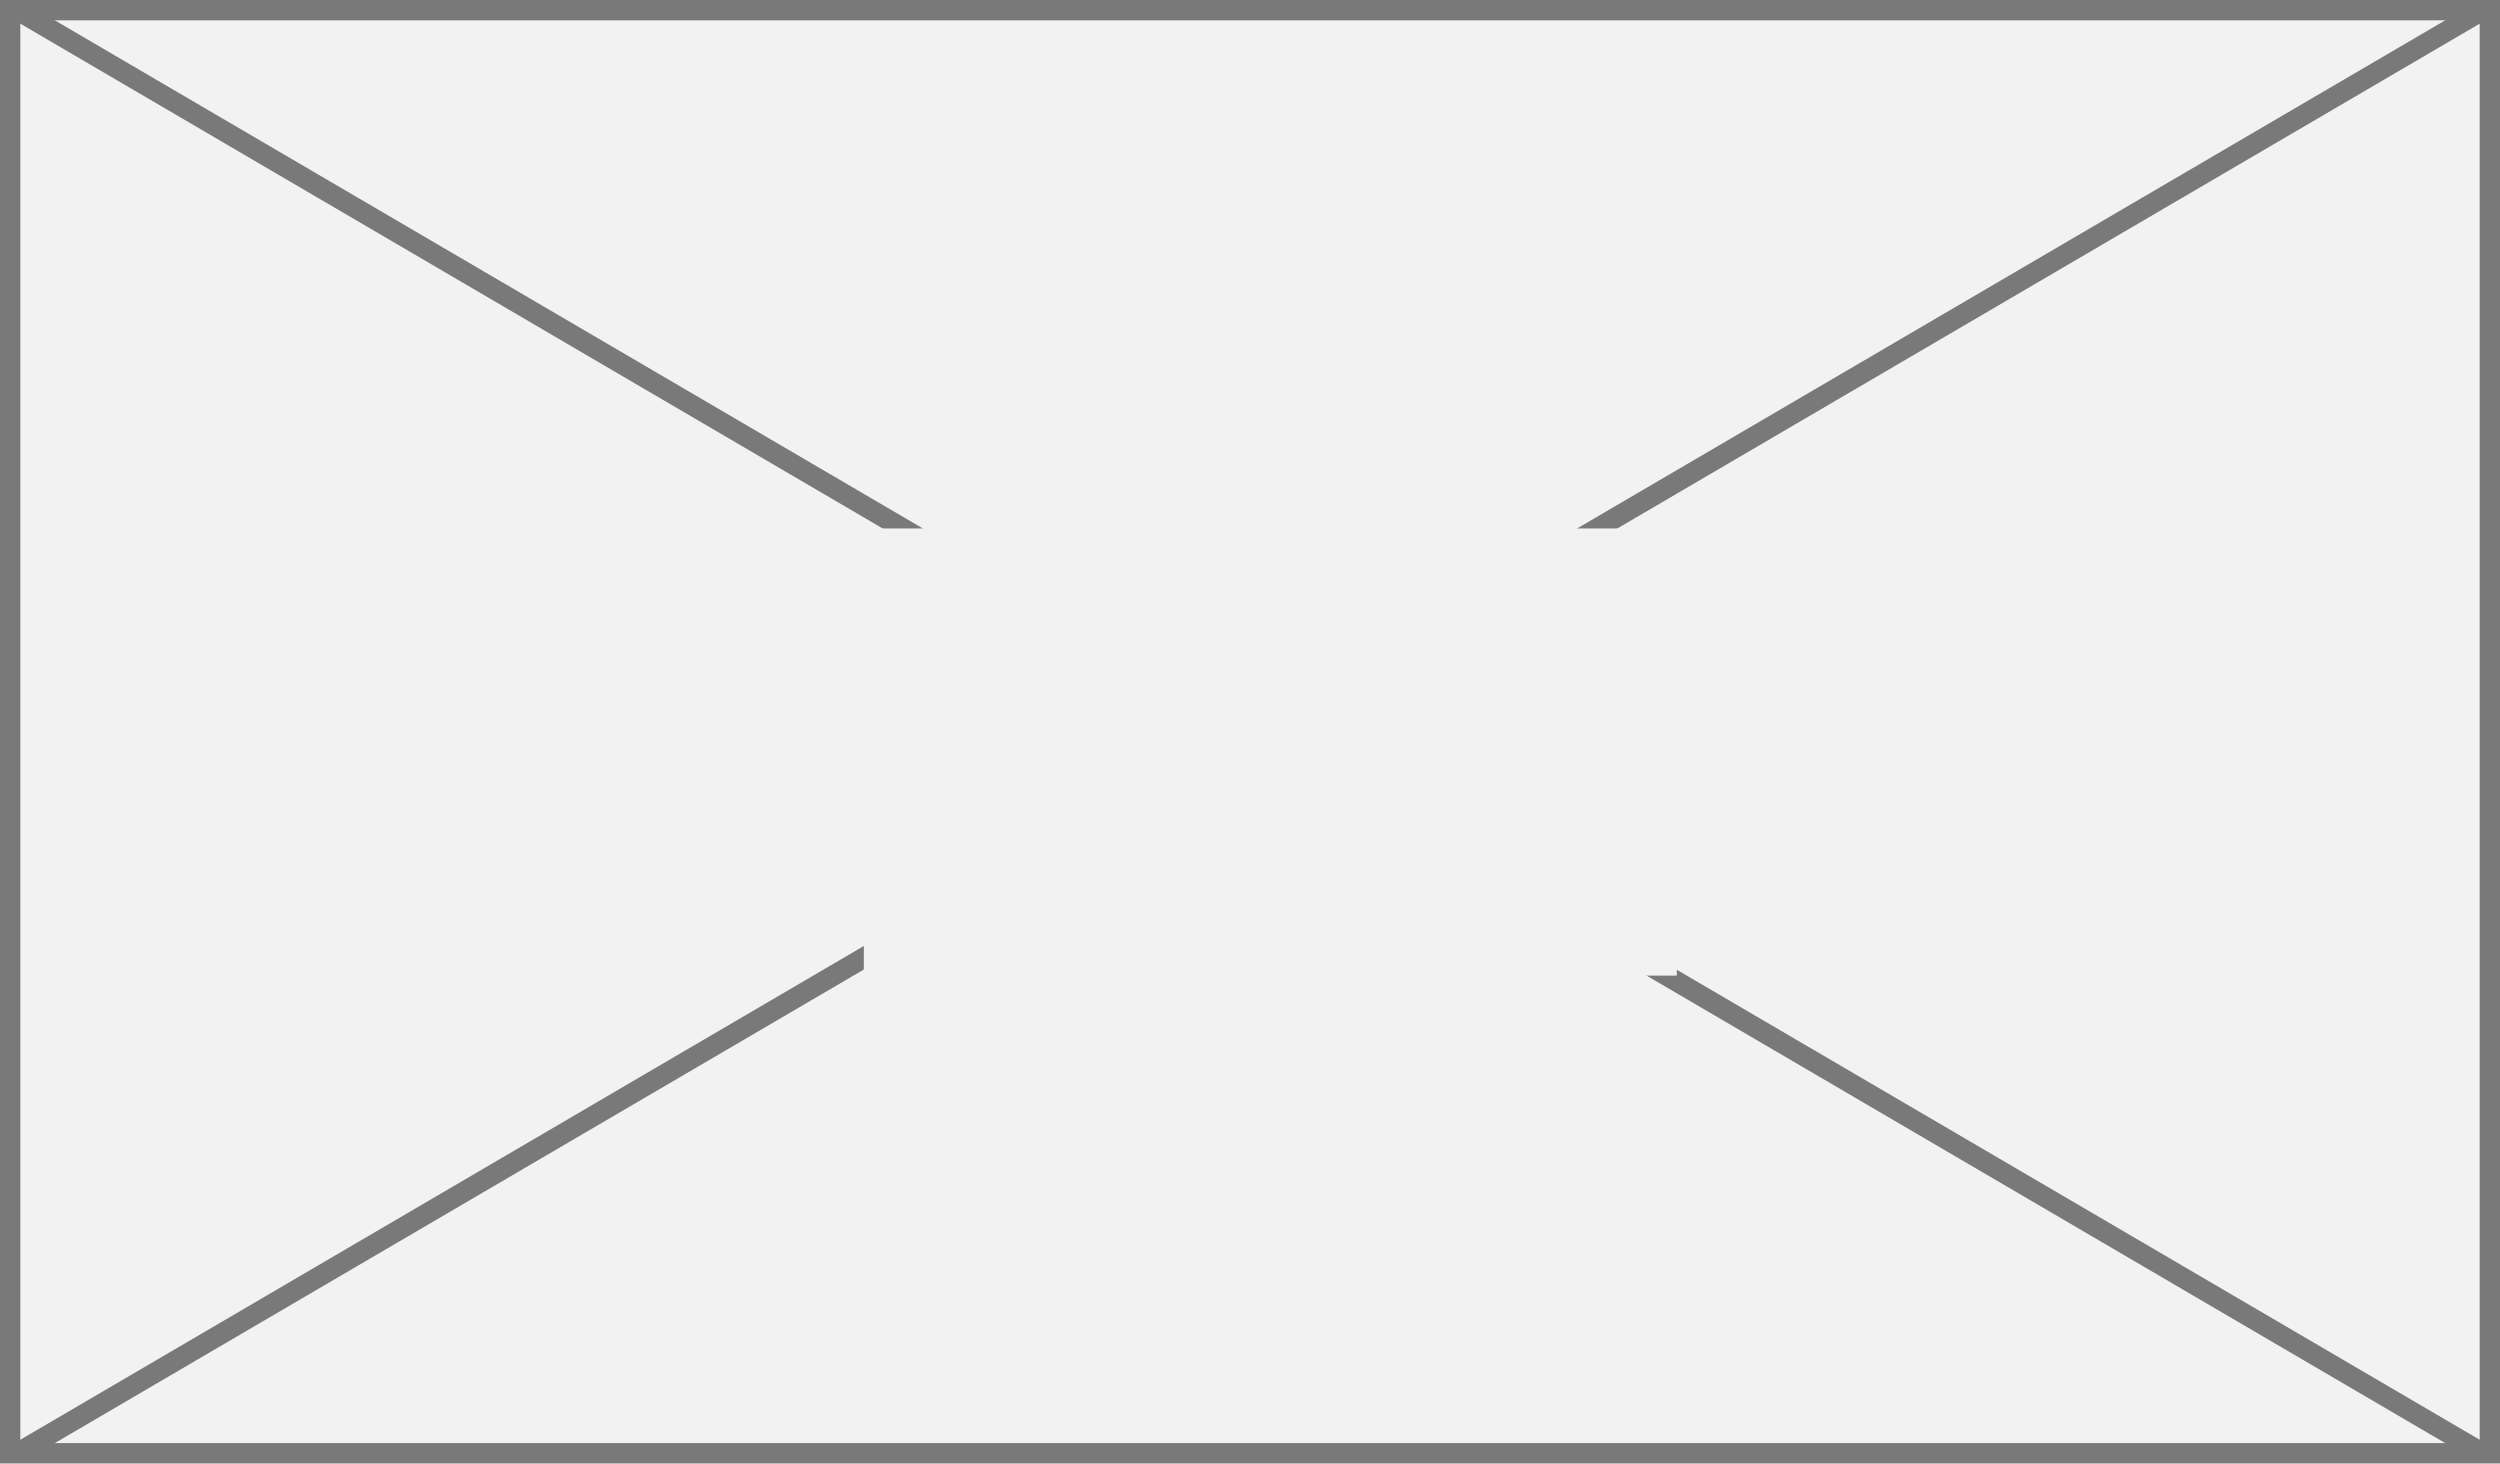
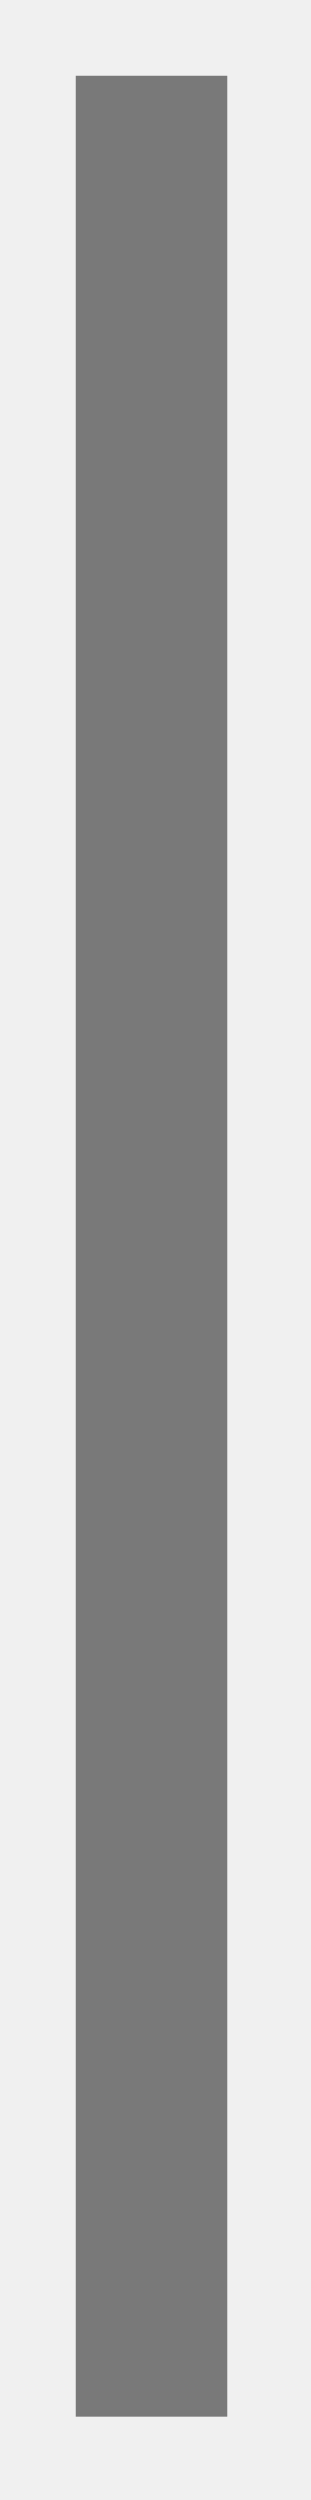
- <svg xmlns="http://www.w3.org/2000/svg" version="1.1" width="123px" height="72px">
-   <defs>
-     <mask fill="white" id="clip576">
-       <path d="M 1217.5 749  L 1257.5 749  L 1257.5 771  L 1217.5 771  Z M 1175 723  L 1298 723  L 1298 795  L 1175 795  Z " fill-rule="evenodd" />
-     </mask>
-   </defs>
-   <g transform="matrix(1 0 0 1 -1175 -723 )">
-     <path d="M 1175.5 723.5  L 1297.5 723.5  L 1297.5 794.5  L 1175.5 794.5  L 1175.5 723.5  Z " fill-rule="nonzero" fill="#f2f2f2" stroke="none" />
-     <path d="M 1175.5 723.5  L 1297.5 723.5  L 1297.5 794.5  L 1175.5 794.5  L 1175.5 723.5  Z " stroke-width="1" stroke="#797979" fill="none" />
-     <path d="M 1175.737 723.432  L 1297.263 794.568  M 1297.263 723.432  L 1175.737 794.568  " stroke-width="1" stroke="#797979" fill="none" mask="url(#clip576)" />
+ <svg xmlns="http://www.w3.org/2000/svg" version="1.1" width="41px" height="330px">
+   <g transform="matrix(1 0 0 1 -1365 -646 )">
+     <path d="M 1385 656  L 1385 965  " stroke-width="20" stroke="#797979" fill="none" />
  </g>
</svg>
